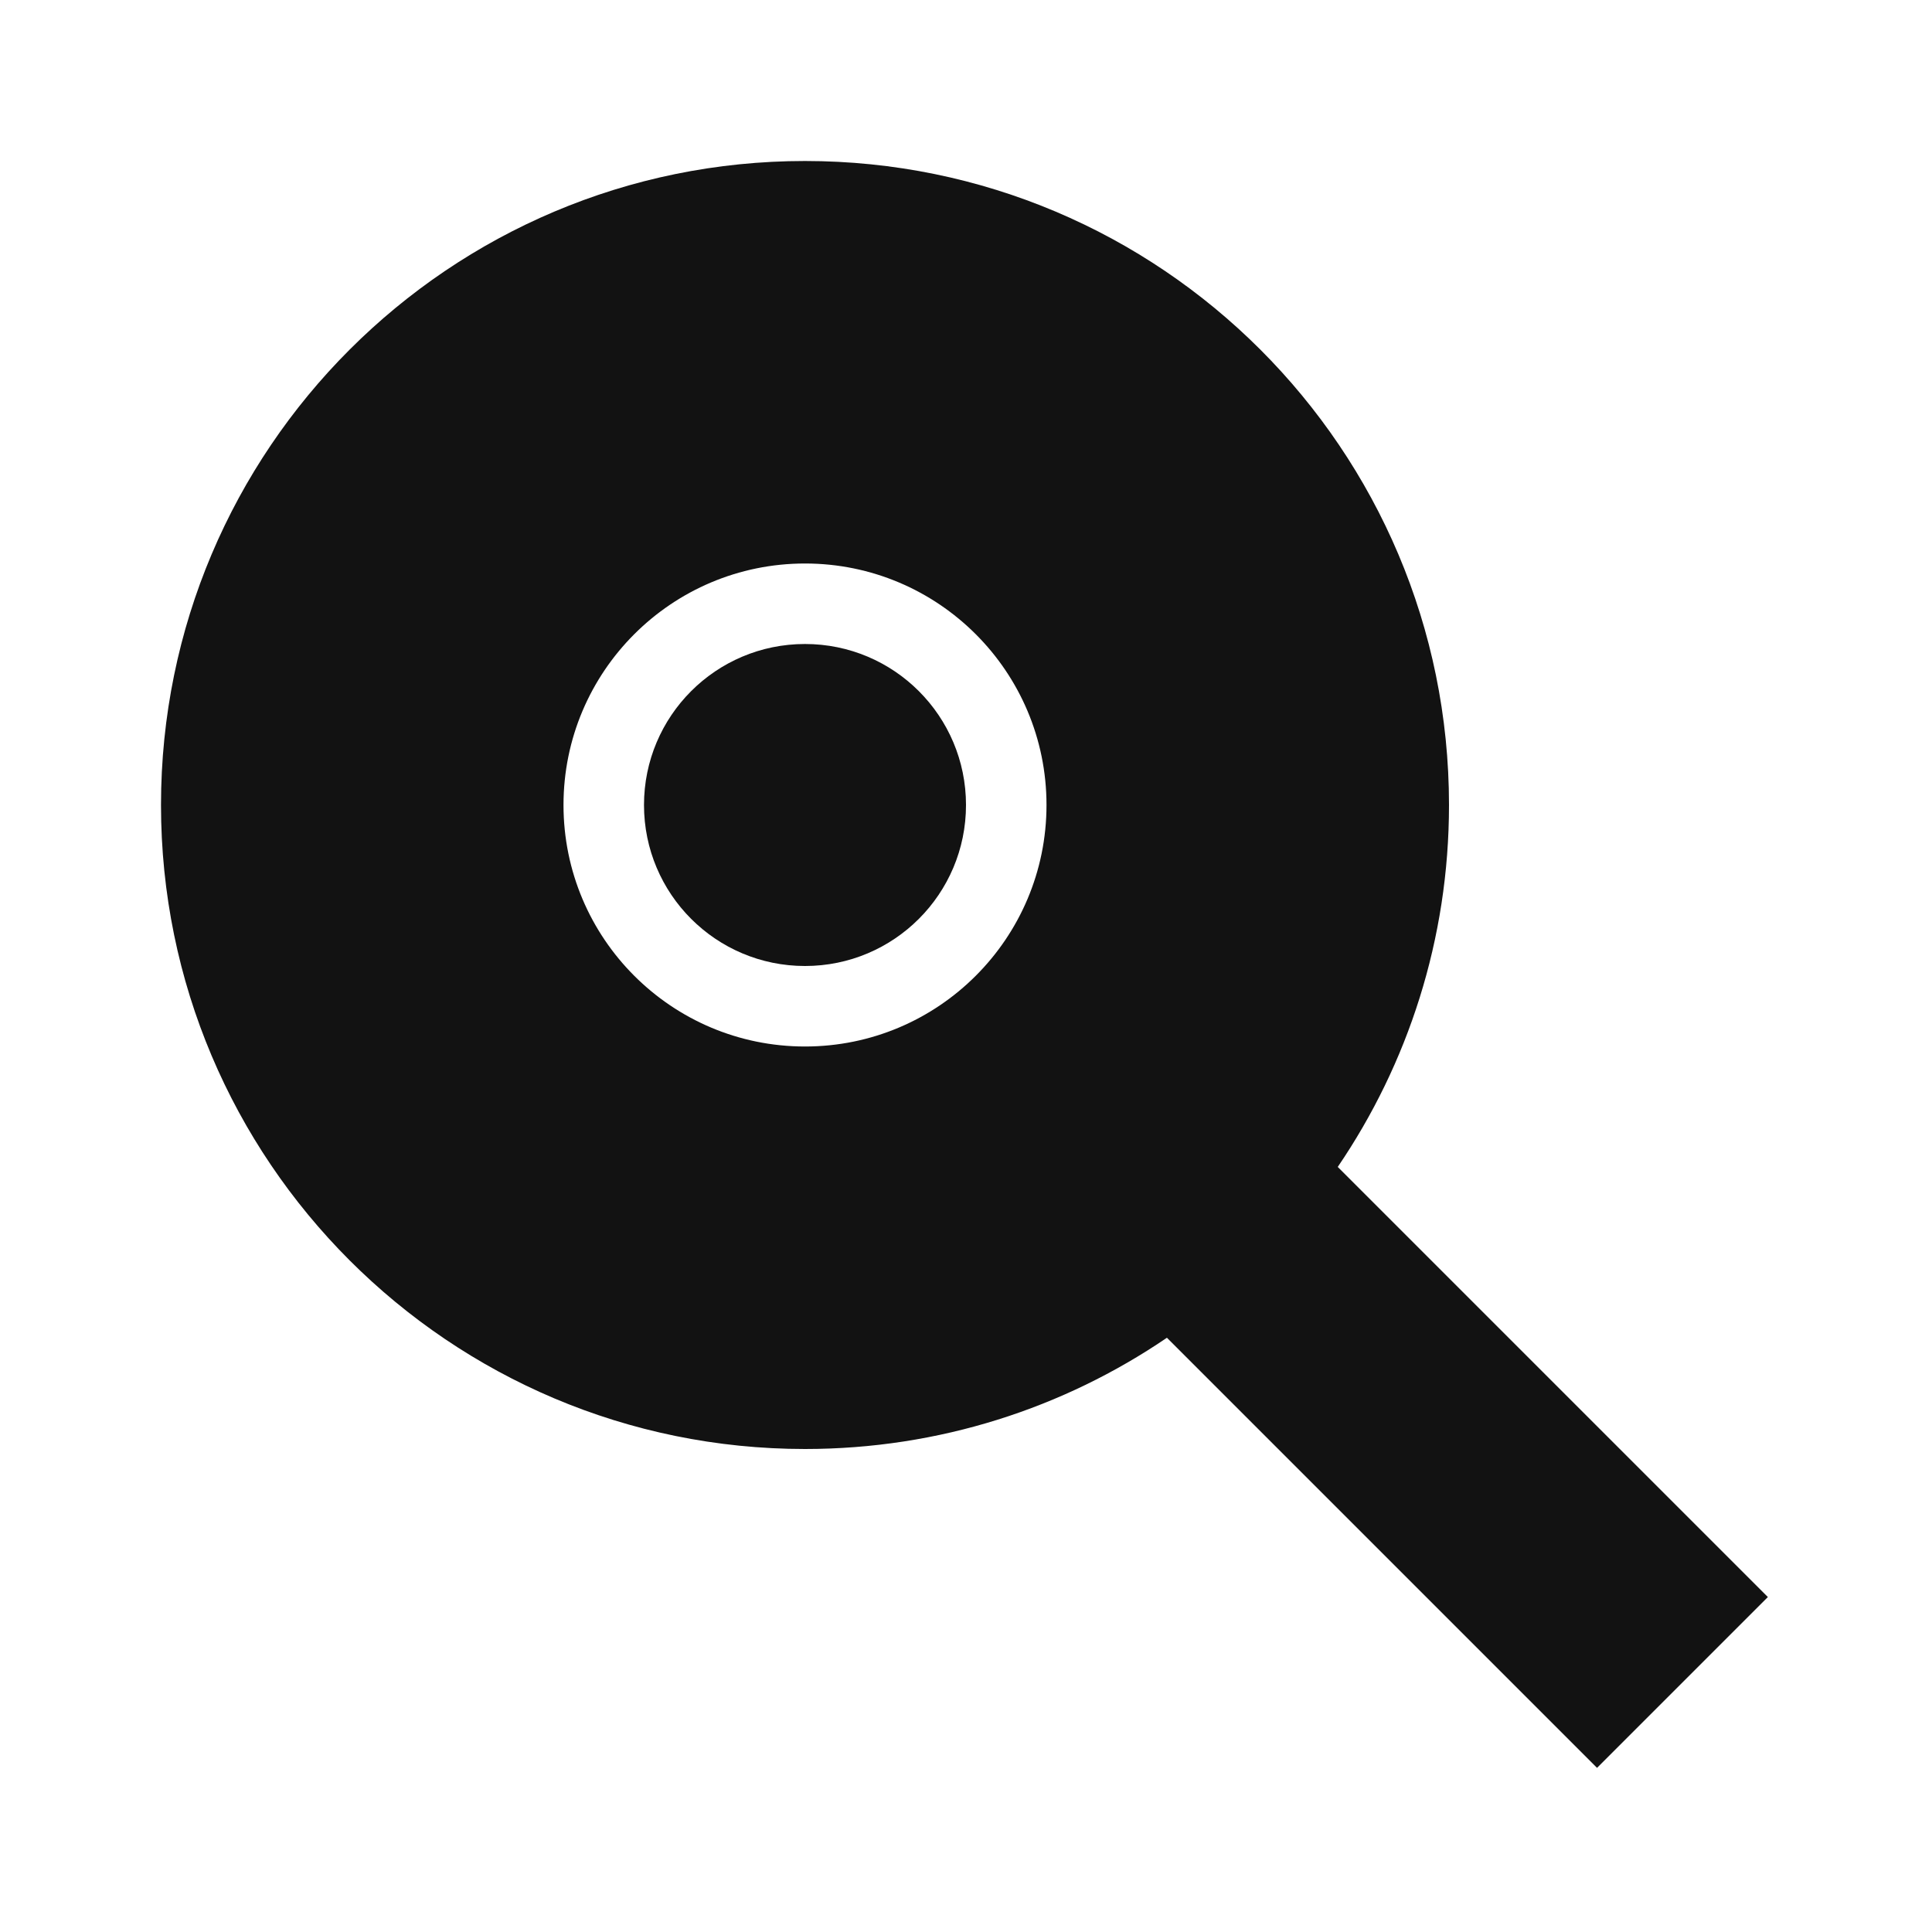
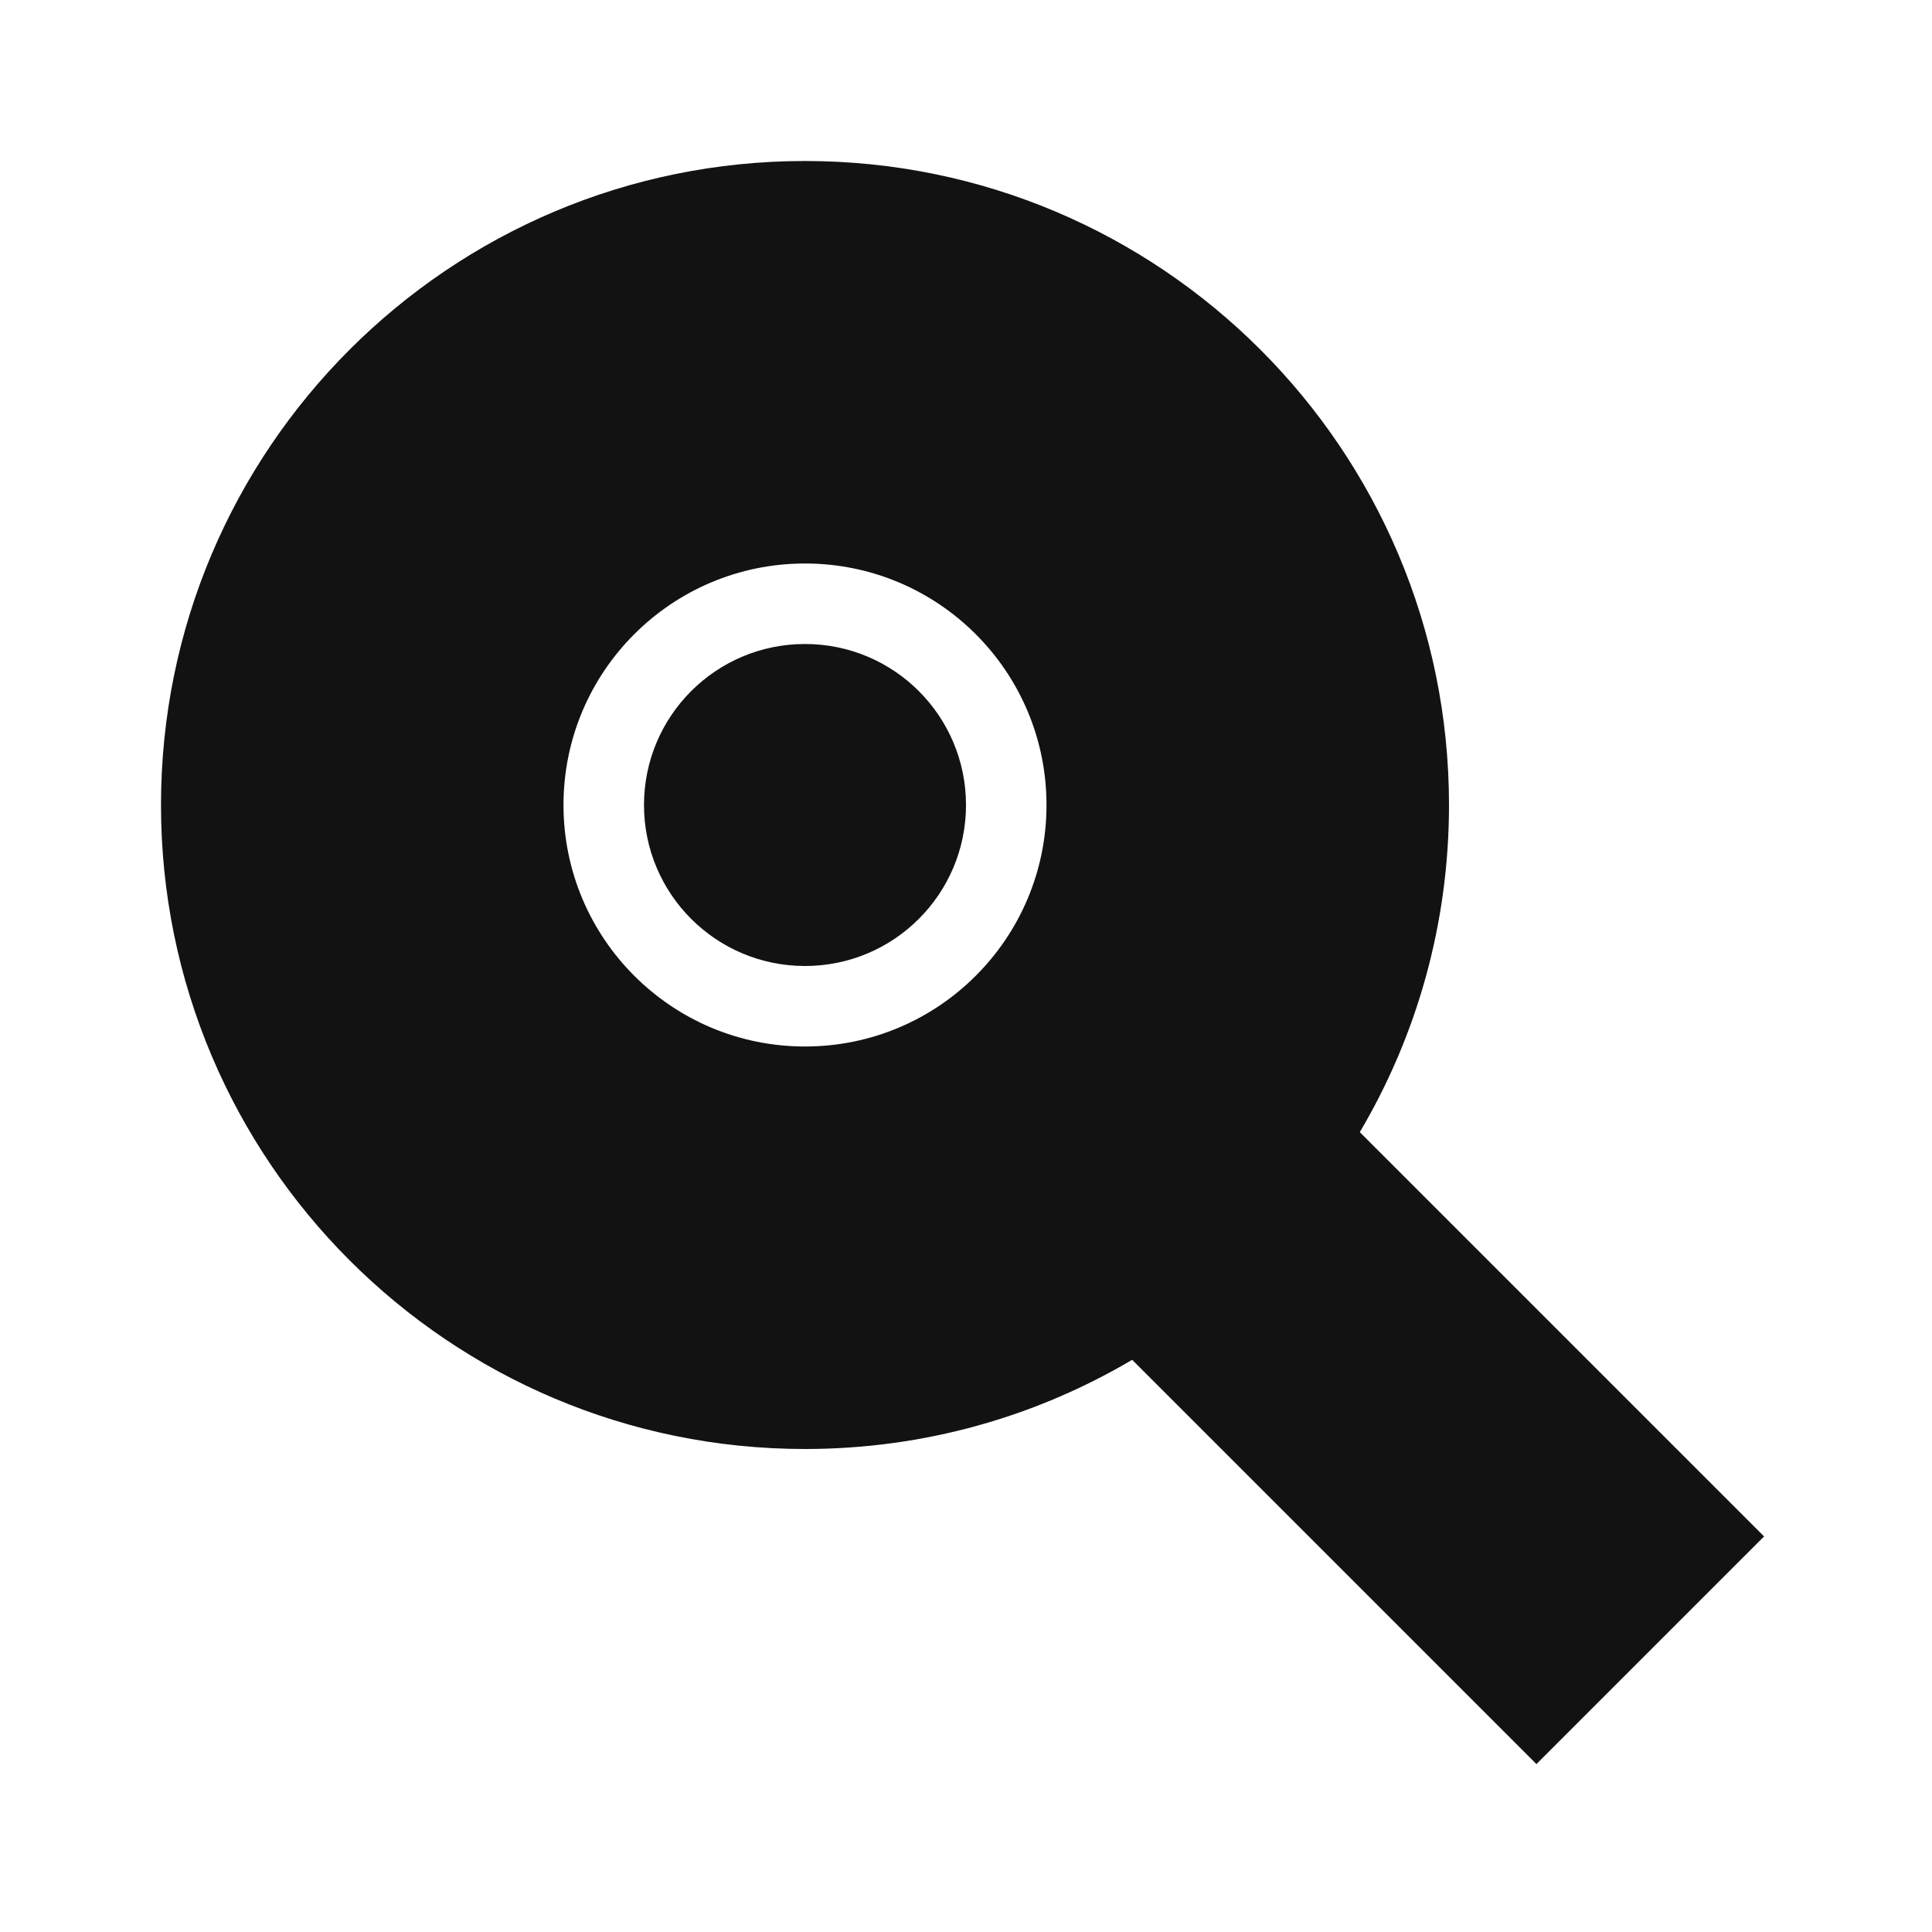
<svg xmlns="http://www.w3.org/2000/svg" width="24" height="24" viewBox="0 0 24 24">
-   <path id="ink" d="M18 10C18 5.582 14.418 2 10 2C5.582 2 2 5.582 2 10C2 14.418 5.582 18 10 18C11.667 18 13.215 17.49 14.496 16.618L19.839 21.961L21.961 19.839L16.618 14.496C17.49 13.215 18 11.667 18 10ZM13 10C13 11.657 11.657 13 10 13C8.343 13 7 11.657 7 10C7 8.343 8.343 7 10 7C11.657 7 13 8.343 13 10Z" fill="#121212" />
+   <path id="ink" d="M18 10C18 5.582 14.418 2 10 2C5.582 2 2 5.582 2 10C2 14.418 5.582 18 10 18C11.484 18 12.873 17.596 14.064 16.892L19.086 21.914L21.914 19.086L16.892 14.064C17.596 12.873 18 11.484 18 10ZM13 10C13 11.657 11.657 13 10 13C8.343 13 7 11.657 7 10C7 8.343 8.343 7 10 7C11.657 7 13 8.343 13 10Z" fill="#121212" />
  <path id="node" d="M12 10C12 11.105 11.105 12 10 12C8.895 12 8 11.105 8 10C8 8.895 8.895 8 10 8C11.105 8 12 8.895 12 10Z" fill="#121212" />
</svg>
